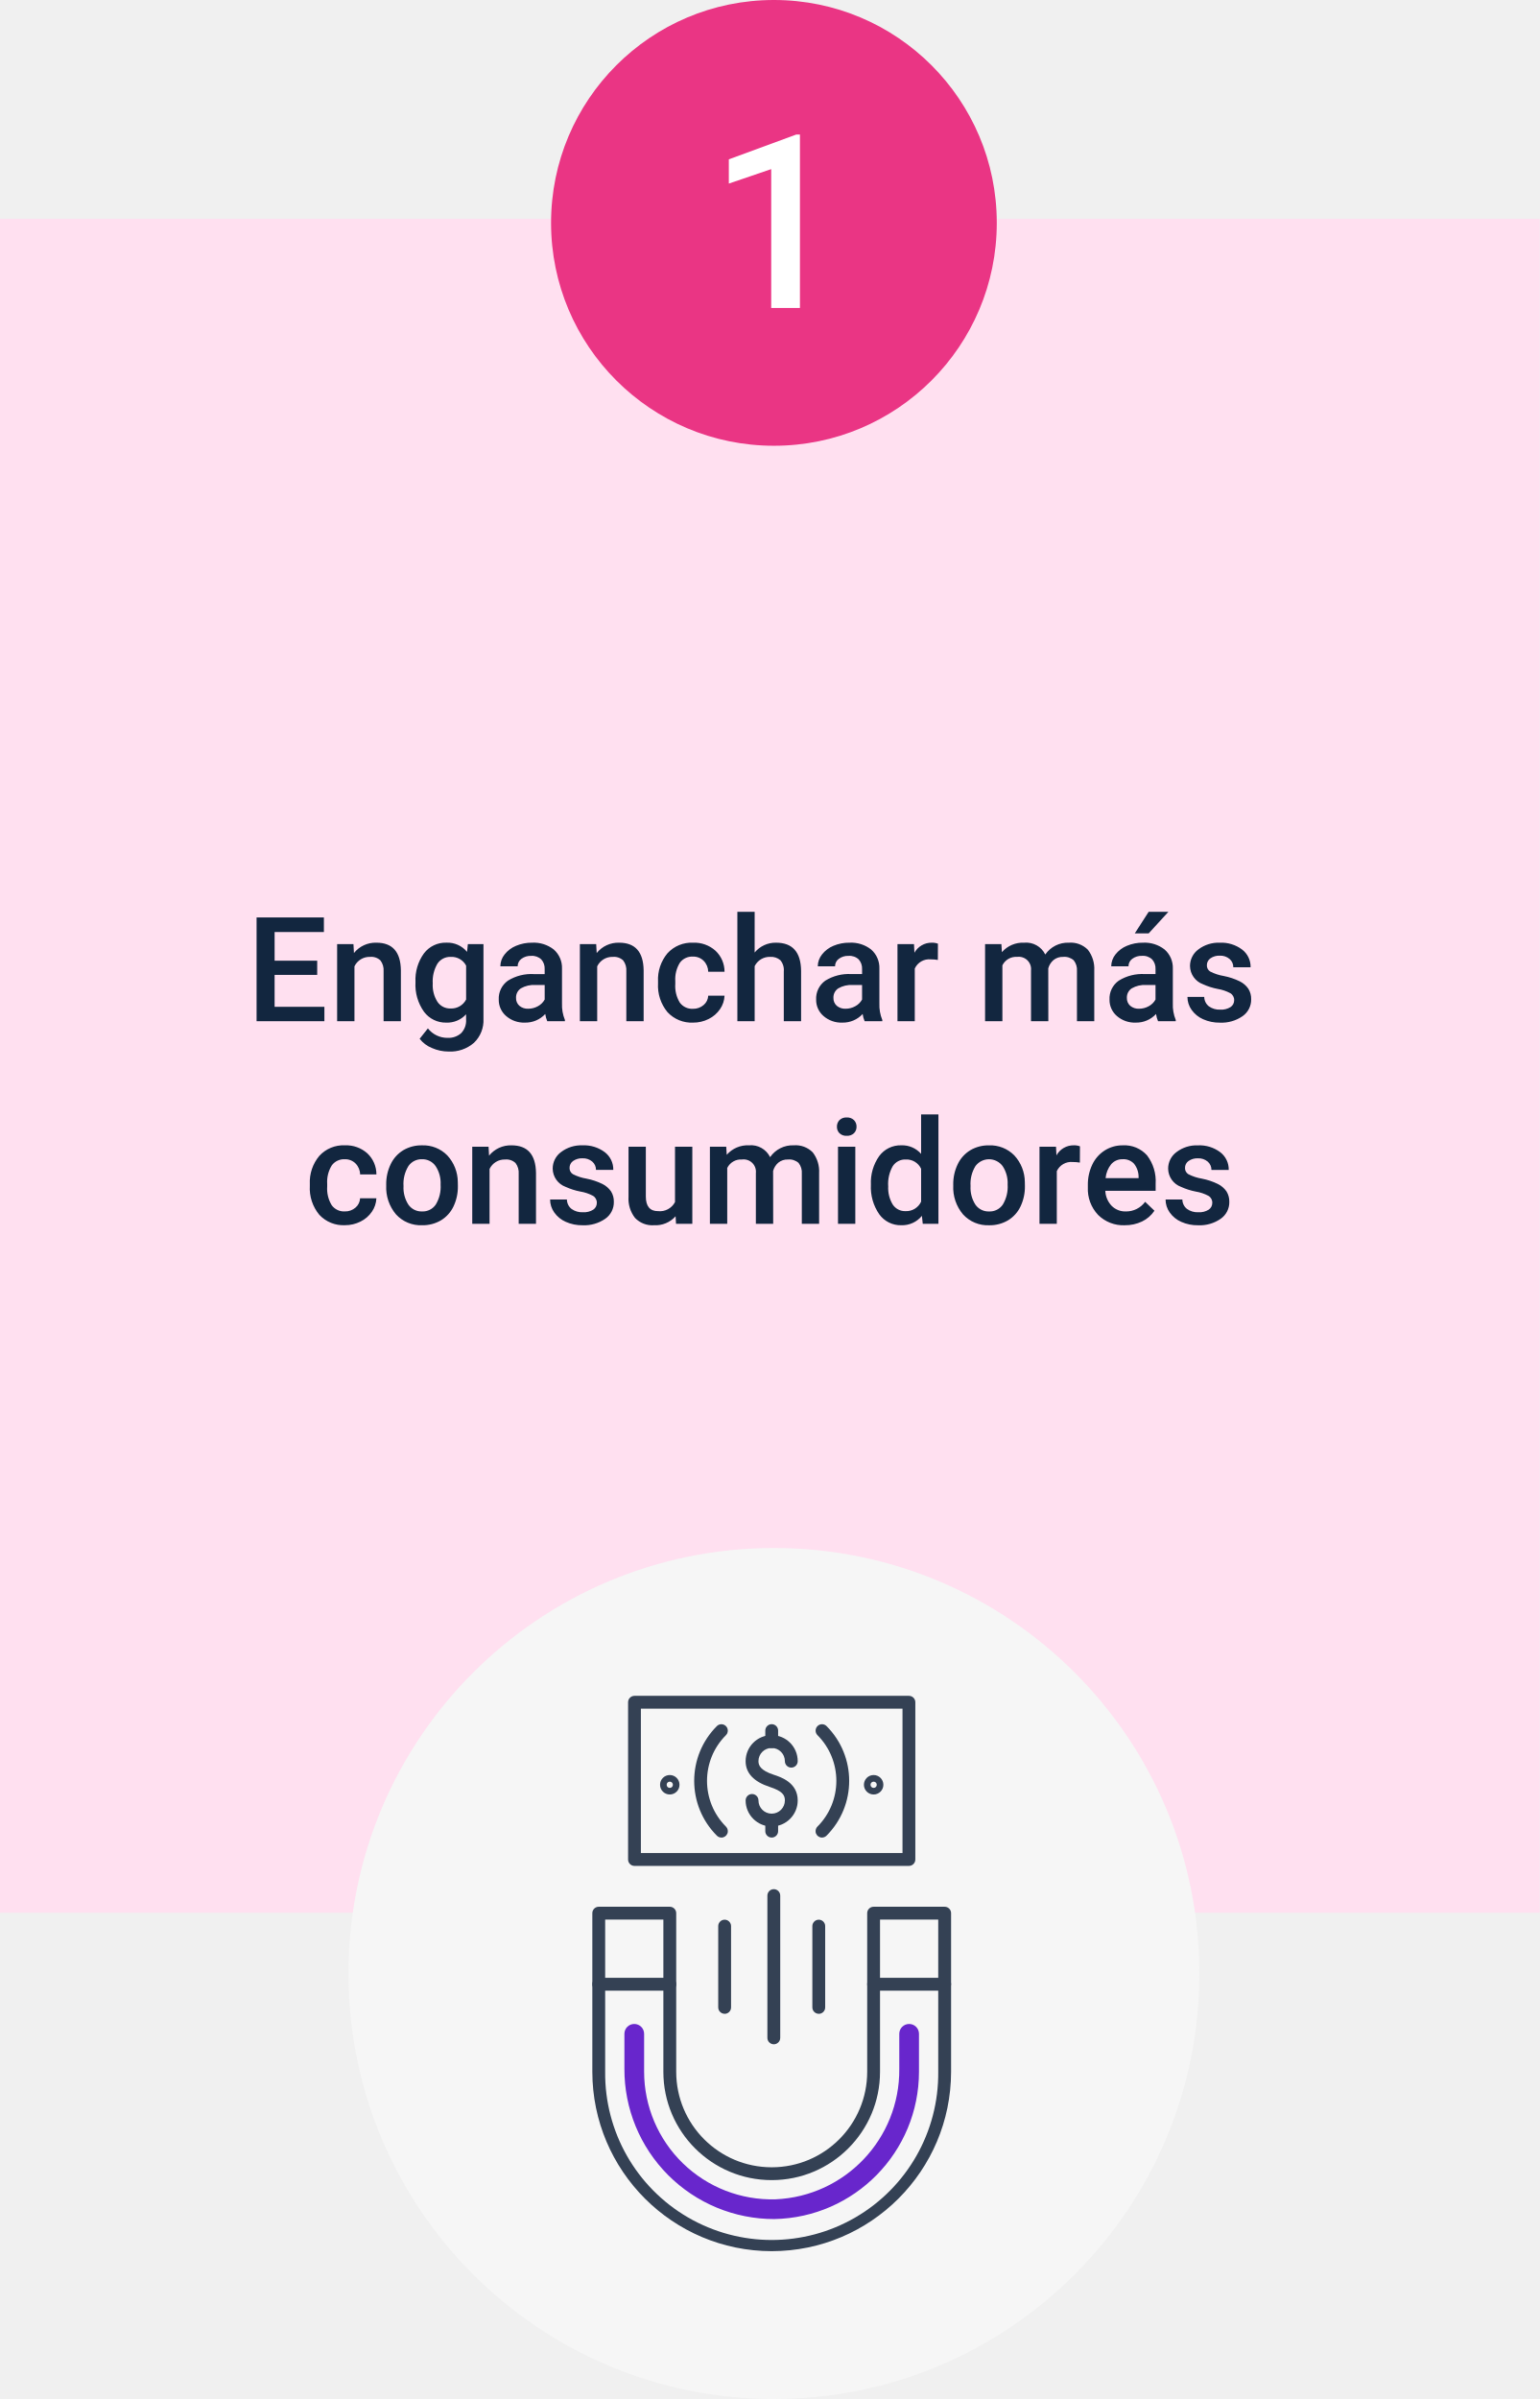
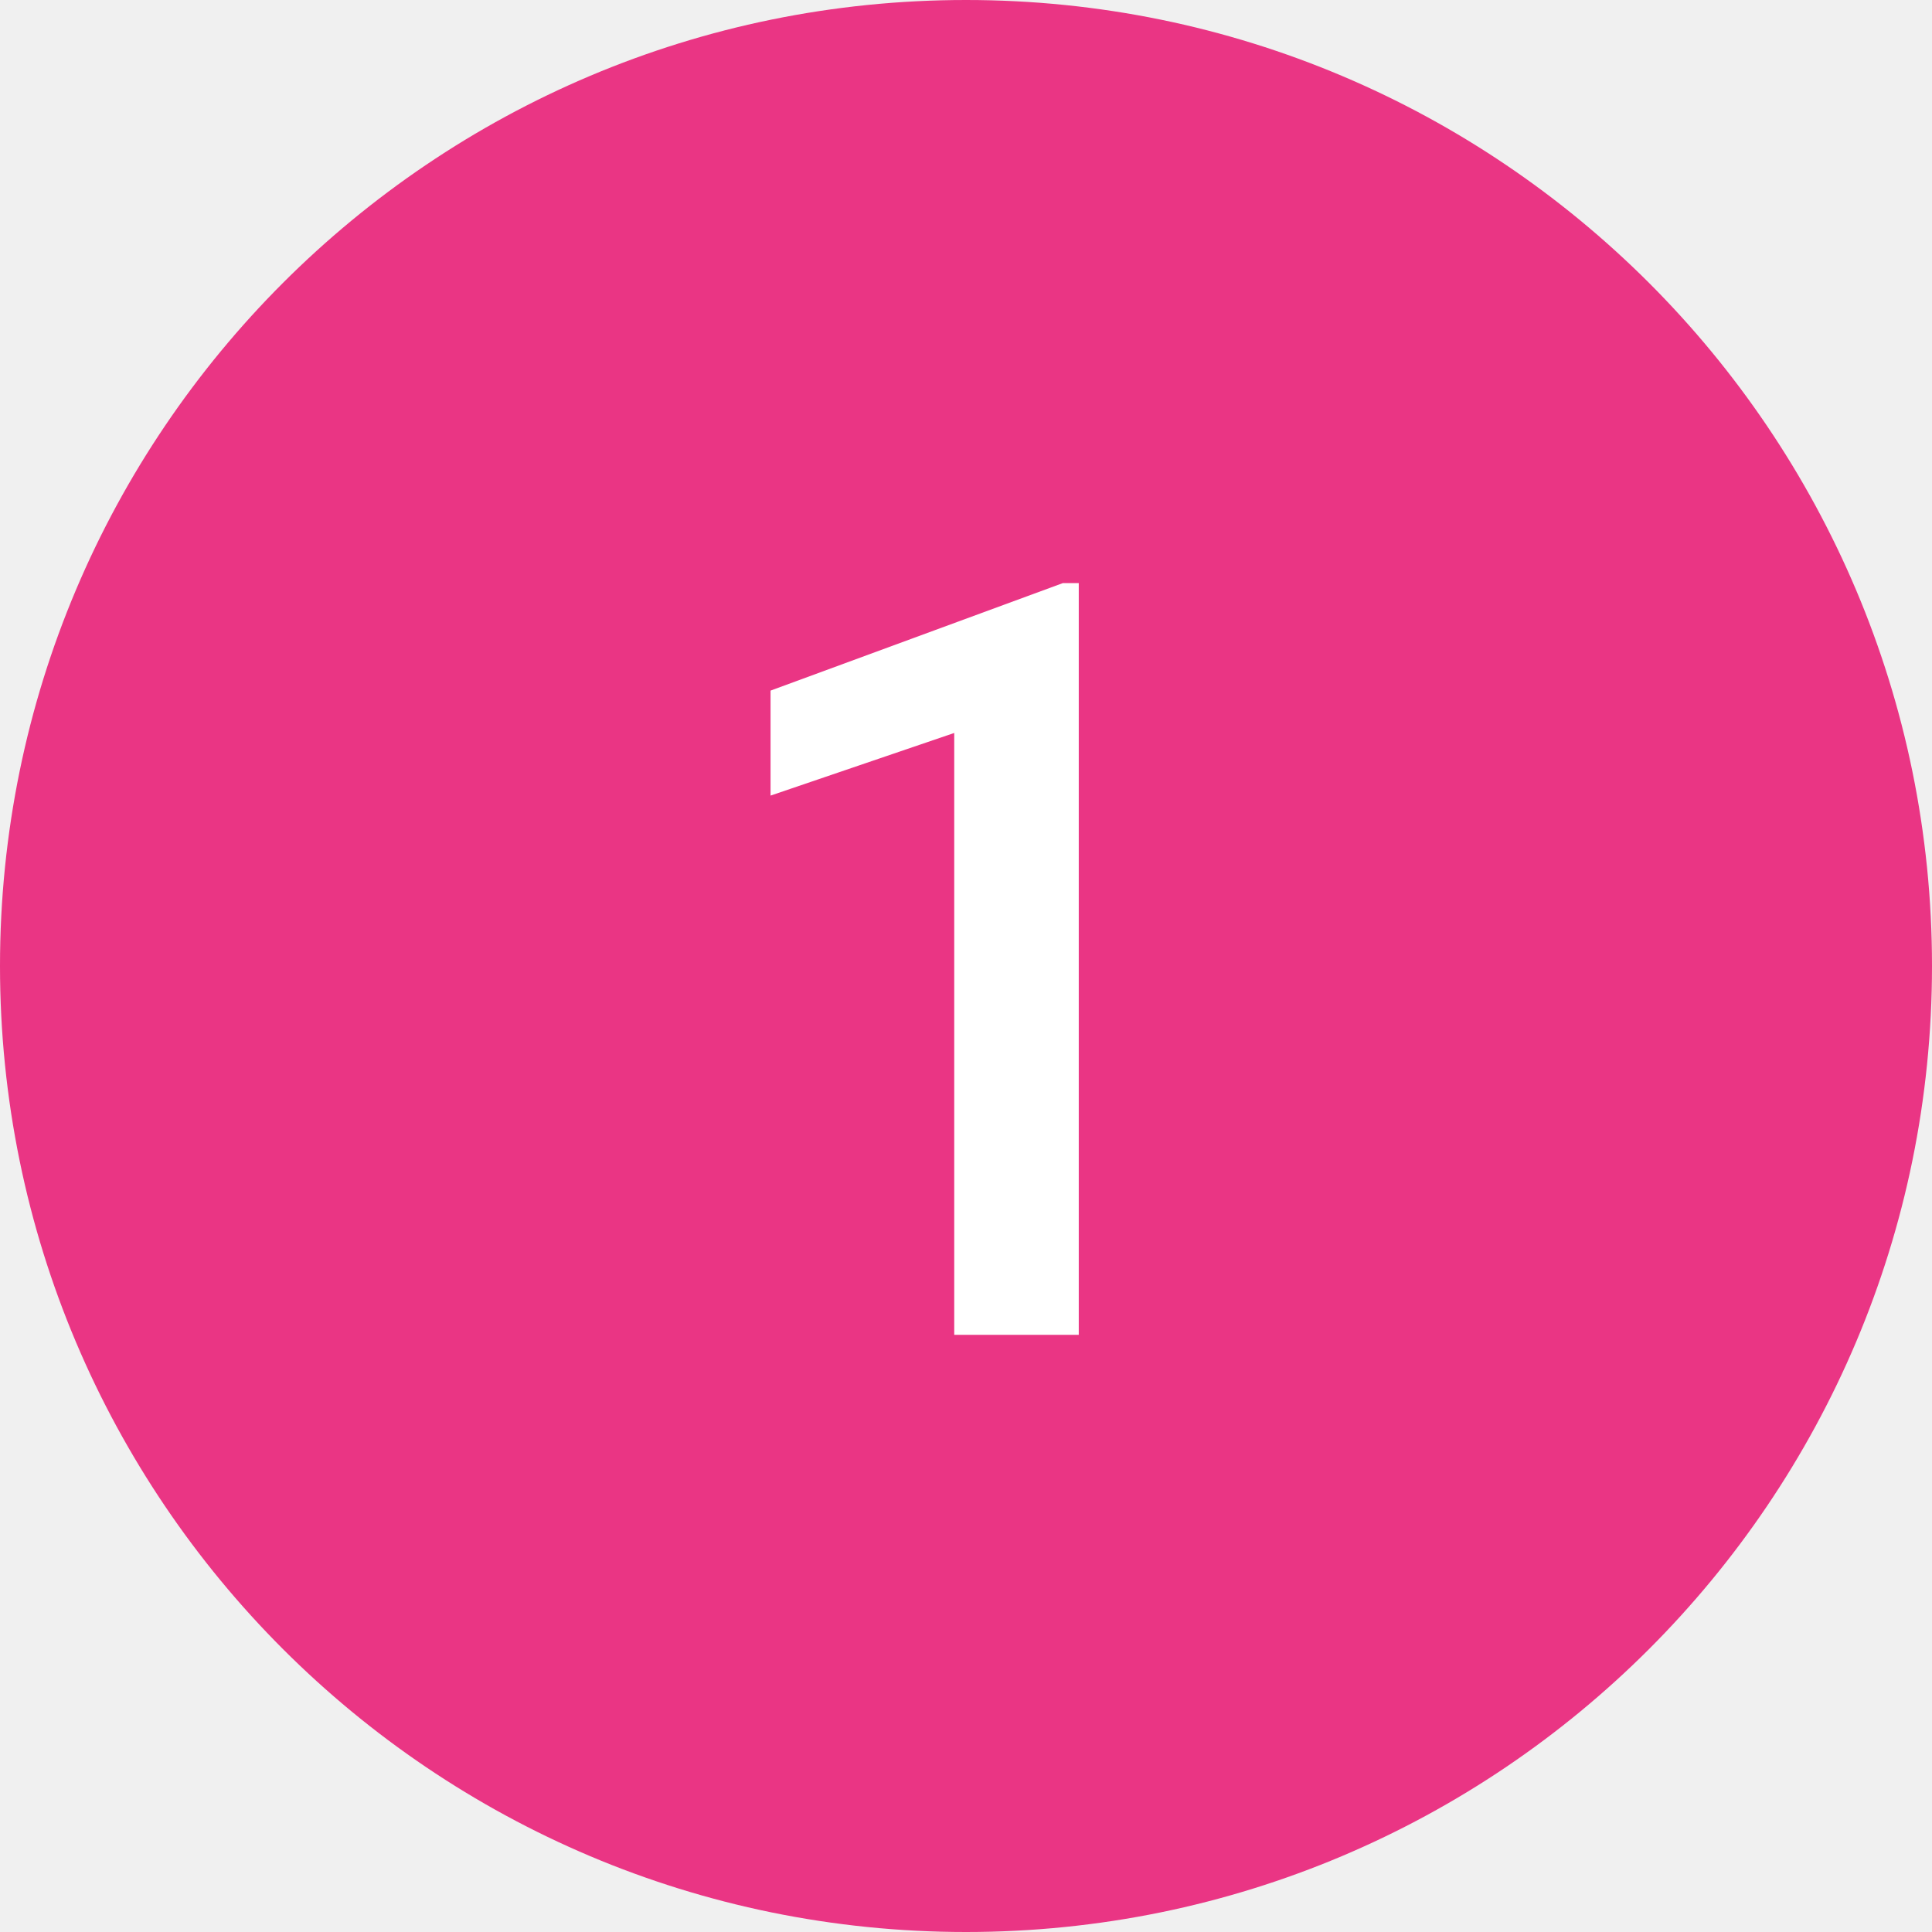
- <svg xmlns="http://www.w3.org/2000/svg" width="190" height="296" viewBox="0 0 190 296">
-   <defs>
-     <clipPath id="clip-path">
-       <rect id="Rectángulo_293515" data-name="Rectángulo 293515" width="44.269" height="68.521" fill="none" />
-     </clipPath>
-   </defs>
-   <g id="Grupo_874357" data-name="Grupo 874357" transform="translate(-285 -3812)">
-     <rect id="Rectángulo_293510" data-name="Rectángulo 293510" width="190" height="209" transform="translate(285 3839)" fill="#ffe0f0" />
-     <path id="Trazado_596924" data-name="Trazado 596924" d="M-55.859-5.713h-5.256v3.938h6.144V0h-8.367V-12.8h8.306V-11h-6.082v3.533h5.256Zm4.474-3.8.062,1.1a3.419,3.419,0,0,1,2.769-1.274q2.971,0,3.023,3.4V0h-2.136V-6.161a1.958,1.958,0,0,0-.391-1.34,1.645,1.645,0,0,0-1.279-.435,2.058,2.058,0,0,0-1.925,1.169V0H-53.4V-9.51Zm7.655,4.685a5.562,5.562,0,0,1,1.042-3.538,3.343,3.343,0,0,1,2.764-1.323,3.132,3.132,0,0,1,2.558,1.134l.1-.958h1.925V-.29A3.832,3.832,0,0,1-36.51,2.663a4.436,4.436,0,0,1-3.142,1.081A5.064,5.064,0,0,1-41.7,3.309a3.631,3.631,0,0,1-1.516-1.138L-42.2.888a3.053,3.053,0,0,0,2.426,1.169A2.359,2.359,0,0,0-38.1,1.481a2.206,2.206,0,0,0,.615-1.692V-.853A3.144,3.144,0,0,1-39.942.176a3.335,3.335,0,0,1-2.729-1.327A5.742,5.742,0,0,1-43.73-4.825Zm2.127.185a3.829,3.829,0,0,0,.584,2.254,1.879,1.879,0,0,0,1.622.822,2.055,2.055,0,0,0,1.916-1.107V-6.855a2.026,2.026,0,0,0-1.9-1.081,1.887,1.887,0,0,0-1.639.835A4.287,4.287,0,0,0-41.6-4.641ZM-27.47,0a3.3,3.3,0,0,1-.246-.888,3.325,3.325,0,0,1-2.5,1.063A3.355,3.355,0,0,1-32.55-.642a2.615,2.615,0,0,1-.905-2.021A2.7,2.7,0,0,1-32.326-5,5.473,5.473,0,0,1-29.1-5.81h1.31v-.624A1.666,1.666,0,0,0-28.2-7.616a1.638,1.638,0,0,0-1.257-.444,1.881,1.881,0,0,0-1.2.365,1.129,1.129,0,0,0-.466.927h-2.136a2.37,2.37,0,0,1,.519-1.463A3.455,3.455,0,0,1-31.324-9.3a4.955,4.955,0,0,1,1.991-.387,3.99,3.99,0,0,1,2.663.839,2.993,2.993,0,0,1,1.02,2.36V-2.2a4.861,4.861,0,0,0,.36,2.048V0Zm-2.347-1.538a2.429,2.429,0,0,0,1.191-.308,2.055,2.055,0,0,0,.839-.826V-4.465h-1.151a3.148,3.148,0,0,0-1.784.413,1.338,1.338,0,0,0-.6,1.169,1.248,1.248,0,0,0,.409.98A1.583,1.583,0,0,0-29.817-1.538Zm8.385-7.972.062,1.1A3.419,3.419,0,0,1-18.6-9.686q2.971,0,3.023,3.4V0h-2.136V-6.161a1.958,1.958,0,0,0-.391-1.34,1.645,1.645,0,0,0-1.279-.435,2.058,2.058,0,0,0-1.925,1.169V0h-2.136V-9.51ZM-9.5-1.529A1.931,1.931,0,0,0-8.169-2a1.591,1.591,0,0,0,.563-1.151h2.013A3.137,3.137,0,0,1-6.148-1.49,3.632,3.632,0,0,1-7.554-.272,4.191,4.191,0,0,1-9.47.176a4.055,4.055,0,0,1-3.164-1.292A5.124,5.124,0,0,1-13.8-4.685V-4.9a5.039,5.039,0,0,1,1.16-3.476A4.018,4.018,0,0,1-9.479-9.686,3.907,3.907,0,0,1-6.715-8.7,3.542,3.542,0,0,1-5.594-6.1H-7.607a1.956,1.956,0,0,0-.558-1.345A1.8,1.8,0,0,0-9.5-7.972a1.879,1.879,0,0,0-1.6.751,3.834,3.834,0,0,0-.571,2.281V-4.6a3.9,3.9,0,0,0,.558,2.307A1.878,1.878,0,0,0-9.5-1.529Zm7.62-6.943A3.343,3.343,0,0,1,.769-9.686q3.041,0,3.085,3.472V0H1.718V-6.135a1.878,1.878,0,0,0-.426-1.393A1.743,1.743,0,0,0,.04-7.937,2.057,2.057,0,0,0-1.876-6.794V0H-4.012V-13.5h2.136ZM11.694,0a3.3,3.3,0,0,1-.246-.888A3.325,3.325,0,0,1,8.952.176,3.355,3.355,0,0,1,6.614-.642a2.615,2.615,0,0,1-.905-2.021A2.7,2.7,0,0,1,6.838-5a5.473,5.473,0,0,1,3.23-.813h1.31v-.624a1.666,1.666,0,0,0-.413-1.182A1.638,1.638,0,0,0,9.708-8.06a1.881,1.881,0,0,0-1.2.365,1.129,1.129,0,0,0-.466.927H5.911a2.37,2.37,0,0,1,.519-1.463A3.455,3.455,0,0,1,7.84-9.3a4.955,4.955,0,0,1,1.991-.387,3.99,3.99,0,0,1,2.663.839,2.993,2.993,0,0,1,1.02,2.36V-2.2a4.861,4.861,0,0,0,.36,2.048V0ZM9.347-1.538a2.429,2.429,0,0,0,1.191-.308,2.055,2.055,0,0,0,.839-.826V-4.465H10.226a3.148,3.148,0,0,0-1.784.413,1.338,1.338,0,0,0-.6,1.169,1.248,1.248,0,0,0,.409.98A1.583,1.583,0,0,0,9.347-1.538ZM20.729-7.559a5.285,5.285,0,0,0-.87-.07A1.959,1.959,0,0,0,17.881-6.5V0H15.746V-9.51h2.039l.053,1.063a2.406,2.406,0,0,1,2.145-1.239,2,2,0,0,1,.756.123Zm7.84-1.951.062.993a3.422,3.422,0,0,1,2.742-1.169,2.629,2.629,0,0,1,2.61,1.459A3.373,3.373,0,0,1,36.9-9.686a2.965,2.965,0,0,1,2.342.87,3.831,3.831,0,0,1,.787,2.566V0H37.894V-6.187a1.891,1.891,0,0,0-.4-1.327,1.731,1.731,0,0,0-1.31-.422A1.778,1.778,0,0,0,35-7.545a2.063,2.063,0,0,0-.646,1.024L34.361,0H32.225V-6.258a1.523,1.523,0,0,0-1.714-1.679,1.88,1.88,0,0,0-1.819,1.046V0H26.556V-9.51ZM47.9,0a3.3,3.3,0,0,1-.246-.888,3.325,3.325,0,0,1-2.5,1.063,3.355,3.355,0,0,1-2.338-.817,2.615,2.615,0,0,1-.905-2.021A2.7,2.7,0,0,1,43.049-5a5.473,5.473,0,0,1,3.23-.813h1.31v-.624a1.666,1.666,0,0,0-.413-1.182,1.638,1.638,0,0,0-1.257-.444,1.881,1.881,0,0,0-1.2.365,1.129,1.129,0,0,0-.466.927H42.122a2.37,2.37,0,0,1,.519-1.463A3.455,3.455,0,0,1,44.051-9.3a4.955,4.955,0,0,1,1.991-.387,3.99,3.99,0,0,1,2.663.839,2.993,2.993,0,0,1,1.02,2.36V-2.2a4.861,4.861,0,0,0,.36,2.048V0ZM45.558-1.538a2.429,2.429,0,0,0,1.191-.308,2.055,2.055,0,0,0,.839-.826V-4.465H46.437a3.148,3.148,0,0,0-1.784.413,1.338,1.338,0,0,0-.6,1.169,1.248,1.248,0,0,0,.409.98A1.583,1.583,0,0,0,45.558-1.538ZM46.745-13.5h2.435l-2.435,2.663-1.714,0ZM57.292-2.584a.968.968,0,0,0-.47-.87,5,5,0,0,0-1.56-.527,8.02,8.02,0,0,1-1.819-.58,2.428,2.428,0,0,1-1.6-2.241,2.531,2.531,0,0,1,1.037-2.057,4.1,4.1,0,0,1,2.637-.826,4.266,4.266,0,0,1,2.755.844,2.677,2.677,0,0,1,1.05,2.188H57.186a1.316,1.316,0,0,0-.457-1.024,1.752,1.752,0,0,0-1.213-.409,1.893,1.893,0,0,0-1.147.325,1.025,1.025,0,0,0-.444.87.866.866,0,0,0,.413.765,5.68,5.68,0,0,0,1.67.549,7.9,7.9,0,0,1,1.973.659A2.794,2.794,0,0,1,59.045-4a2.342,2.342,0,0,1,.347,1.3A2.478,2.478,0,0,1,58.329-.62a4.535,4.535,0,0,1-2.786.8,4.917,4.917,0,0,1-2.083-.422,3.428,3.428,0,0,1-1.424-1.16A2.746,2.746,0,0,1,51.526-3H53.6a1.5,1.5,0,0,0,.571,1.165,2.22,2.22,0,0,0,1.4.409,2.16,2.16,0,0,0,1.283-.321A.993.993,0,0,0,57.292-2.584ZM-52.458,23.471A1.931,1.931,0,0,0-51.13,23a1.591,1.591,0,0,0,.563-1.151h2.013a3.137,3.137,0,0,1-.554,1.657,3.632,3.632,0,0,1-1.406,1.217,4.191,4.191,0,0,1-1.916.448A4.055,4.055,0,0,1-55.6,23.884a5.124,5.124,0,0,1-1.169-3.568V20.1A5.039,5.039,0,0,1-55.6,16.62a4.018,4.018,0,0,1,3.164-1.305,3.907,3.907,0,0,1,2.764.989,3.542,3.542,0,0,1,1.121,2.6h-2.013a1.956,1.956,0,0,0-.558-1.345,1.8,1.8,0,0,0-1.332-.527,1.879,1.879,0,0,0-1.6.751,3.834,3.834,0,0,0-.571,2.281V20.4a3.9,3.9,0,0,0,.558,2.307A1.878,1.878,0,0,0-52.458,23.471Zm5.115-3.313a5.607,5.607,0,0,1,.554-2.518,4.044,4.044,0,0,1,1.556-1.723,4.383,4.383,0,0,1,2.3-.6,4.154,4.154,0,0,1,3.125,1.239,4.874,4.874,0,0,1,1.3,3.287l.009.5a5.658,5.658,0,0,1-.541,2.514,4,4,0,0,1-1.547,1.714,4.415,4.415,0,0,1-2.325.606,4.125,4.125,0,0,1-3.221-1.34,5.133,5.133,0,0,1-1.208-3.573Zm2.136.185a3.832,3.832,0,0,0,.606,2.3,1.971,1.971,0,0,0,1.688.831,1.95,1.95,0,0,0,1.683-.844,4.232,4.232,0,0,0,.6-2.47,3.782,3.782,0,0,0-.62-2.285,1.979,1.979,0,0,0-1.683-.844,1.96,1.96,0,0,0-1.661.831A4.152,4.152,0,0,0-45.207,20.342Zm10.494-4.852.062,1.1a3.419,3.419,0,0,1,2.769-1.274q2.971,0,3.023,3.4V25h-2.136V18.839a1.958,1.958,0,0,0-.391-1.34,1.645,1.645,0,0,0-1.279-.435,2.058,2.058,0,0,0-1.925,1.169V25h-2.136V15.49Zm13.359,6.926a.968.968,0,0,0-.47-.87,5,5,0,0,0-1.56-.527,8.02,8.02,0,0,1-1.819-.58A2.428,2.428,0,0,1-26.8,18.2a2.531,2.531,0,0,1,1.037-2.057,4.1,4.1,0,0,1,2.637-.826,4.266,4.266,0,0,1,2.755.844,2.677,2.677,0,0,1,1.05,2.188h-2.136a1.316,1.316,0,0,0-.457-1.024,1.752,1.752,0,0,0-1.213-.409,1.893,1.893,0,0,0-1.147.325,1.025,1.025,0,0,0-.444.87.866.866,0,0,0,.413.765,5.68,5.68,0,0,0,1.67.549,7.9,7.9,0,0,1,1.973.659A2.794,2.794,0,0,1-19.6,21a2.342,2.342,0,0,1,.347,1.3,2.478,2.478,0,0,1-1.063,2.079,4.535,4.535,0,0,1-2.786.8,4.917,4.917,0,0,1-2.083-.422,3.428,3.428,0,0,1-1.424-1.16A2.746,2.746,0,0,1-27.119,22h2.074a1.5,1.5,0,0,0,.571,1.165,2.22,2.22,0,0,0,1.4.409,2.16,2.16,0,0,0,1.283-.321A.993.993,0,0,0-21.353,22.416Zm9.721,1.652A3.312,3.312,0,0,1-14.3,25.176a2.952,2.952,0,0,1-2.342-.905,3.851,3.851,0,0,1-.8-2.619V15.49h2.136v6.135q0,1.811,1.5,1.811a2.111,2.111,0,0,0,2.1-1.116V15.49h2.136V25H-11.58Zm6.249-8.578.062.993A3.422,3.422,0,0,1-2.58,15.314a2.629,2.629,0,0,1,2.61,1.459,3.373,3.373,0,0,1,2.918-1.459,2.965,2.965,0,0,1,2.342.87,3.831,3.831,0,0,1,.787,2.566V25H3.942V18.813a1.891,1.891,0,0,0-.4-1.327,1.731,1.731,0,0,0-1.31-.422,1.778,1.778,0,0,0-1.191.391A2.063,2.063,0,0,0,.4,18.479L.409,25H-1.727V18.742a1.523,1.523,0,0,0-1.714-1.679A1.88,1.88,0,0,0-5.26,18.109V25H-7.4V15.49ZM10.542,25H8.407V15.49h2.136ZM8.275,13.021a1.133,1.133,0,0,1,.312-.817,1.179,1.179,0,0,1,.892-.325,1.193,1.193,0,0,1,.9.325,1.125,1.125,0,0,1,.316.817,1.1,1.1,0,0,1-.316.8,1.2,1.2,0,0,1-.9.321,1.188,1.188,0,0,1-.892-.321A1.107,1.107,0,0,1,8.275,13.021Zm4.192,7.154a5.654,5.654,0,0,1,1.02-3.529,3.267,3.267,0,0,1,2.733-1.332,3.1,3.1,0,0,1,2.443,1.055V11.5H20.8V25H18.866l-.105-.984a3.148,3.148,0,0,1-2.558,1.16,3.248,3.248,0,0,1-2.7-1.345A5.861,5.861,0,0,1,12.467,20.175Zm2.136.185a3.958,3.958,0,0,0,.558,2.263,1.811,1.811,0,0,0,1.586.813,2.017,2.017,0,0,0,1.916-1.169V18.206a1.986,1.986,0,0,0-1.9-1.143,1.824,1.824,0,0,0-1.6.822A4.408,4.408,0,0,0,14.6,20.359Zm8.024-.2a5.607,5.607,0,0,1,.554-2.518,4.044,4.044,0,0,1,1.556-1.723,4.383,4.383,0,0,1,2.3-.6,4.154,4.154,0,0,1,3.125,1.239,4.874,4.874,0,0,1,1.3,3.287l.009.5a5.658,5.658,0,0,1-.541,2.514,4,4,0,0,1-1.547,1.714,4.415,4.415,0,0,1-2.325.606,4.125,4.125,0,0,1-3.221-1.34,5.133,5.133,0,0,1-1.208-3.573Zm2.136.185a3.832,3.832,0,0,0,.606,2.3,1.971,1.971,0,0,0,1.688.831,1.95,1.95,0,0,0,1.683-.844,4.232,4.232,0,0,0,.6-2.47,3.782,3.782,0,0,0-.62-2.285,2.089,2.089,0,0,0-3.344-.013A4.152,4.152,0,0,0,24.763,20.342Zm13.491-2.9a5.285,5.285,0,0,0-.87-.07A1.959,1.959,0,0,0,35.407,18.5V25H33.271V15.49H35.31l.053,1.063a2.406,2.406,0,0,1,2.145-1.239,2,2,0,0,1,.756.123Zm5.537,7.734A4.419,4.419,0,0,1,40.5,23.9a4.639,4.639,0,0,1-1.261-3.406v-.264a5.706,5.706,0,0,1,.549-2.544,4.181,4.181,0,0,1,1.542-1.745,4.078,4.078,0,0,1,2.215-.624,3.733,3.733,0,0,1,3,1.239,5.24,5.24,0,0,1,1.059,3.507v.861H41.392a2.856,2.856,0,0,0,.787,1.863,2.362,2.362,0,0,0,1.736.686,2.892,2.892,0,0,0,2.391-1.187l1.151,1.1a3.845,3.845,0,0,1-1.525,1.323A4.774,4.774,0,0,1,43.792,25.176Zm-.255-8.147a1.8,1.8,0,0,0-1.419.615,3.189,3.189,0,0,0-.69,1.714H45.5V19.2a2.6,2.6,0,0,0-.571-1.622A1.785,1.785,0,0,0,43.537,17.028Zm11.057,5.388a.968.968,0,0,0-.47-.87,5,5,0,0,0-1.56-.527,8.02,8.02,0,0,1-1.819-.58,2.428,2.428,0,0,1-1.6-2.241,2.531,2.531,0,0,1,1.037-2.057,4.1,4.1,0,0,1,2.637-.826,4.266,4.266,0,0,1,2.755.844,2.677,2.677,0,0,1,1.05,2.188H54.488a1.316,1.316,0,0,0-.457-1.024,1.752,1.752,0,0,0-1.213-.409,1.893,1.893,0,0,0-1.147.325,1.025,1.025,0,0,0-.444.87.866.866,0,0,0,.413.765,5.68,5.68,0,0,0,1.67.549,7.9,7.9,0,0,1,1.973.659A2.794,2.794,0,0,1,56.347,21a2.342,2.342,0,0,1,.347,1.3A2.478,2.478,0,0,1,55.63,24.38a4.535,4.535,0,0,1-2.786.8,4.917,4.917,0,0,1-2.083-.422,3.428,3.428,0,0,1-1.424-1.16A2.746,2.746,0,0,1,48.828,22H50.9a1.5,1.5,0,0,0,.571,1.165,2.22,2.22,0,0,0,1.4.409,2.16,2.16,0,0,0,1.283-.321A.993.993,0,0,0,54.593,22.416Z" transform="translate(380 3938)" fill="#12263f" />
+ <svg xmlns="http://www.w3.org/2000/svg" width="55" height="55" viewBox="0 0 55 55">
+   <g id="Grupo_874358" data-name="Grupo 874358" transform="translate(-353 -3812)">
    <circle id="Elipse_4846" data-name="Elipse 4846" cx="27.5" cy="27.5" r="27.5" transform="translate(353 3812)" fill="#ea3584" />
-     <path id="Trazado_596923" data-name="Trazado 596923" d="M2.71,0H-.835V-17.134l-5.229,1.783V-18.34L2.256-21.4H2.71Z" transform="translate(381 3850)" fill="#fff" />
-     <g id="Grupo_874288" data-name="Grupo 874288">
-       <circle id="Elipse_4851" data-name="Elipse 4851" cx="52.5" cy="52.5" r="52.5" transform="translate(328 4003)" fill="#f6f6f6" />
-       <g id="Grupo_874278" data-name="Grupo 874278" transform="translate(358.092 4021.24)">
-         <g id="Grupo_874277" data-name="Grupo 874277" clip-path="url(#clip-path)">
-           <path id="Trazado_596145" data-name="Trazado 596145" d="M49.974,20.985H16.112a.792.792,0,0,1-.792-.792V.792A.792.792,0,0,1,16.112,0H49.974a.792.792,0,0,1,.792.792v19.4a.792.792,0,0,1-.792.792M16.9,19.4H49.182V1.584H16.9Z" transform="translate(-10.908)" fill="#344154" />
-           <path id="Trazado_596146" data-name="Trazado 596146" d="M47.012,26.136a.789.789,0,0,1-.56-.232,9.564,9.564,0,0,1,0-13.526.792.792,0,0,1,1.12,1.12,7.981,7.981,0,0,0,0,11.287.792.792,0,0,1-.56,1.352" transform="translate(-31.081 -8.648)" fill="#344154" />
-           <path id="Trazado_596147" data-name="Trazado 596147" d="M96.449,26.136a.792.792,0,0,1-.56-1.352,7.99,7.99,0,0,0,0-11.287.792.792,0,0,1,1.12-1.12,9.575,9.575,0,0,1,0,13.526.789.789,0,0,1-.56.232" transform="translate(-68.111 -8.648)" fill="#344154" />
-           <path id="Trazado_596148" data-name="Trazado 596148" d="M117.584,36.347a1.2,1.2,0,1,1,1.2-1.2,1.2,1.2,0,0,1-1.2,1.2m0-1.584a.386.386,0,1,0,.386.386.387.387,0,0,0-.386-.386" transform="translate(-82.871 -24.175)" fill="#344154" />
-           <path id="Trazado_596149" data-name="Trazado 596149" d="M30.226,36.347a1.2,1.2,0,1,1,1.2-1.2,1.2,1.2,0,0,1-1.2,1.2m0-1.584a.386.386,0,1,0,.386.386.387.387,0,0,0-.386-.386" transform="translate(-20.669 -24.175)" fill="#344154" />
-           <path id="Trazado_596150" data-name="Trazado 596150" d="M68.918,28.108A3.218,3.218,0,0,1,65.7,24.894a.792.792,0,1,1,1.584,0,1.63,1.63,0,0,0,3.261,0c0-.67-.307-1.157-1.876-1.669-1.97-.643-2.969-1.711-2.969-3.175a3.214,3.214,0,1,1,6.428,0,.792.792,0,1,1-1.584,0,1.63,1.63,0,0,0-3.261,0c0,.492.213,1.127,1.876,1.67.888.29,2.969.969,2.969,3.175a3.218,3.218,0,0,1-3.214,3.214" transform="translate(-46.784 -11.987)" fill="#344154" />
-           <path id="Trazado_596151" data-name="Trazado 596151" d="M74.908,15.1a.792.792,0,0,1-.792-.792V12.938a.792.792,0,0,1,1.584,0V14.3a.792.792,0,0,1-.792.792" transform="translate(-52.773 -8.648)" fill="#344154" />
-           <path id="Trazado_596152" data-name="Trazado 596152" d="M74.908,53.433a.792.792,0,0,1-.792-.792V51.274a.792.792,0,1,1,1.584,0v1.367a.792.792,0,0,1-.792.792" transform="translate(-52.773 -35.945)" fill="#344154" />
-           <path id="Trazado_596153" data-name="Trazado 596153" d="M9.559,122.4H.792a.792.792,0,1,1,0-1.584H9.559a.792.792,0,1,1,0,1.584" transform="translate(0 -86.024)" fill="#344154" />
-           <path id="Trazado_596154" data-name="Trazado 596154" d="M127.345,122.4h-8.767a.792.792,0,0,1,0-1.584h8.767a.792.792,0,1,1,0,1.584" transform="translate(-83.868 -86.024)" fill="#344154" />
-           <path id="Trazado_596155" data-name="Trazado 596155" d="M22.135,132.866A22.16,22.16,0,0,1,0,110.731V91.16a.792.792,0,0,1,.792-.792H9.559a.792.792,0,0,1,.792.792v19.571a11.783,11.783,0,1,0,23.567,0V91.16a.792.792,0,0,1,.792-.792h8.767a.792.792,0,0,1,.792.792v19.571a22.16,22.16,0,0,1-22.135,22.135M1.584,91.952v18.779a20.551,20.551,0,1,0,41.1,0V91.952H35.5v18.779a13.367,13.367,0,1,1-26.734,0V91.952Z" transform="translate(0 -64.345)" fill="#344154" />
-           <path id="Trazado_596156" data-name="Trazado 596156" d="M75.81,101.979a.792.792,0,0,1-.792-.792V83.634a.792.792,0,0,1,1.584,0v17.554a.792.792,0,0,1-.792.792" transform="translate(-53.416 -58.987)" fill="#344154" />
-           <path id="Trazado_596157" data-name="Trazado 596157" d="M54.74,107.518a.792.792,0,0,1-.792-.792V96.7a.792.792,0,0,1,1.584,0v10.031a.792.792,0,0,1-.792.792" transform="translate(-38.413 -68.287)" fill="#344154" />
-           <path id="Trazado_596158" data-name="Trazado 596158" d="M95.076,107.518a.792.792,0,0,1-.792-.792V96.7a.792.792,0,0,1,1.584,0v10.031a.792.792,0,0,1-.792.792" transform="translate(-67.134 -68.287)" fill="#344154" />
-           <path id="Trazado_596159" data-name="Trazado 596159" d="M47.668,141.81v4.349A15.962,15.962,0,0,1,32.4,162.23a15.759,15.759,0,0,1-16.219-15.736V141.81a1.216,1.216,0,0,0-1.216-1.216h0a1.216,1.216,0,0,0-1.216,1.216v4.322a18.472,18.472,0,0,0,18.49,18.534A18.2,18.2,0,0,0,50.1,146.494V141.81a1.216,1.216,0,0,0-2.432,0" transform="translate(-9.791 -100.108)" fill="#6826cc" />
-         </g>
-       </g>
-     </g>
+     <path id="Trazado_596936" data-name="Trazado 596936" d="M2.71,0H-.835V-17.134l-5.229,1.783V-18.34L2.256-21.4H2.71Z" transform="translate(381 3850)" fill="#fff" />
  </g>
</svg>
